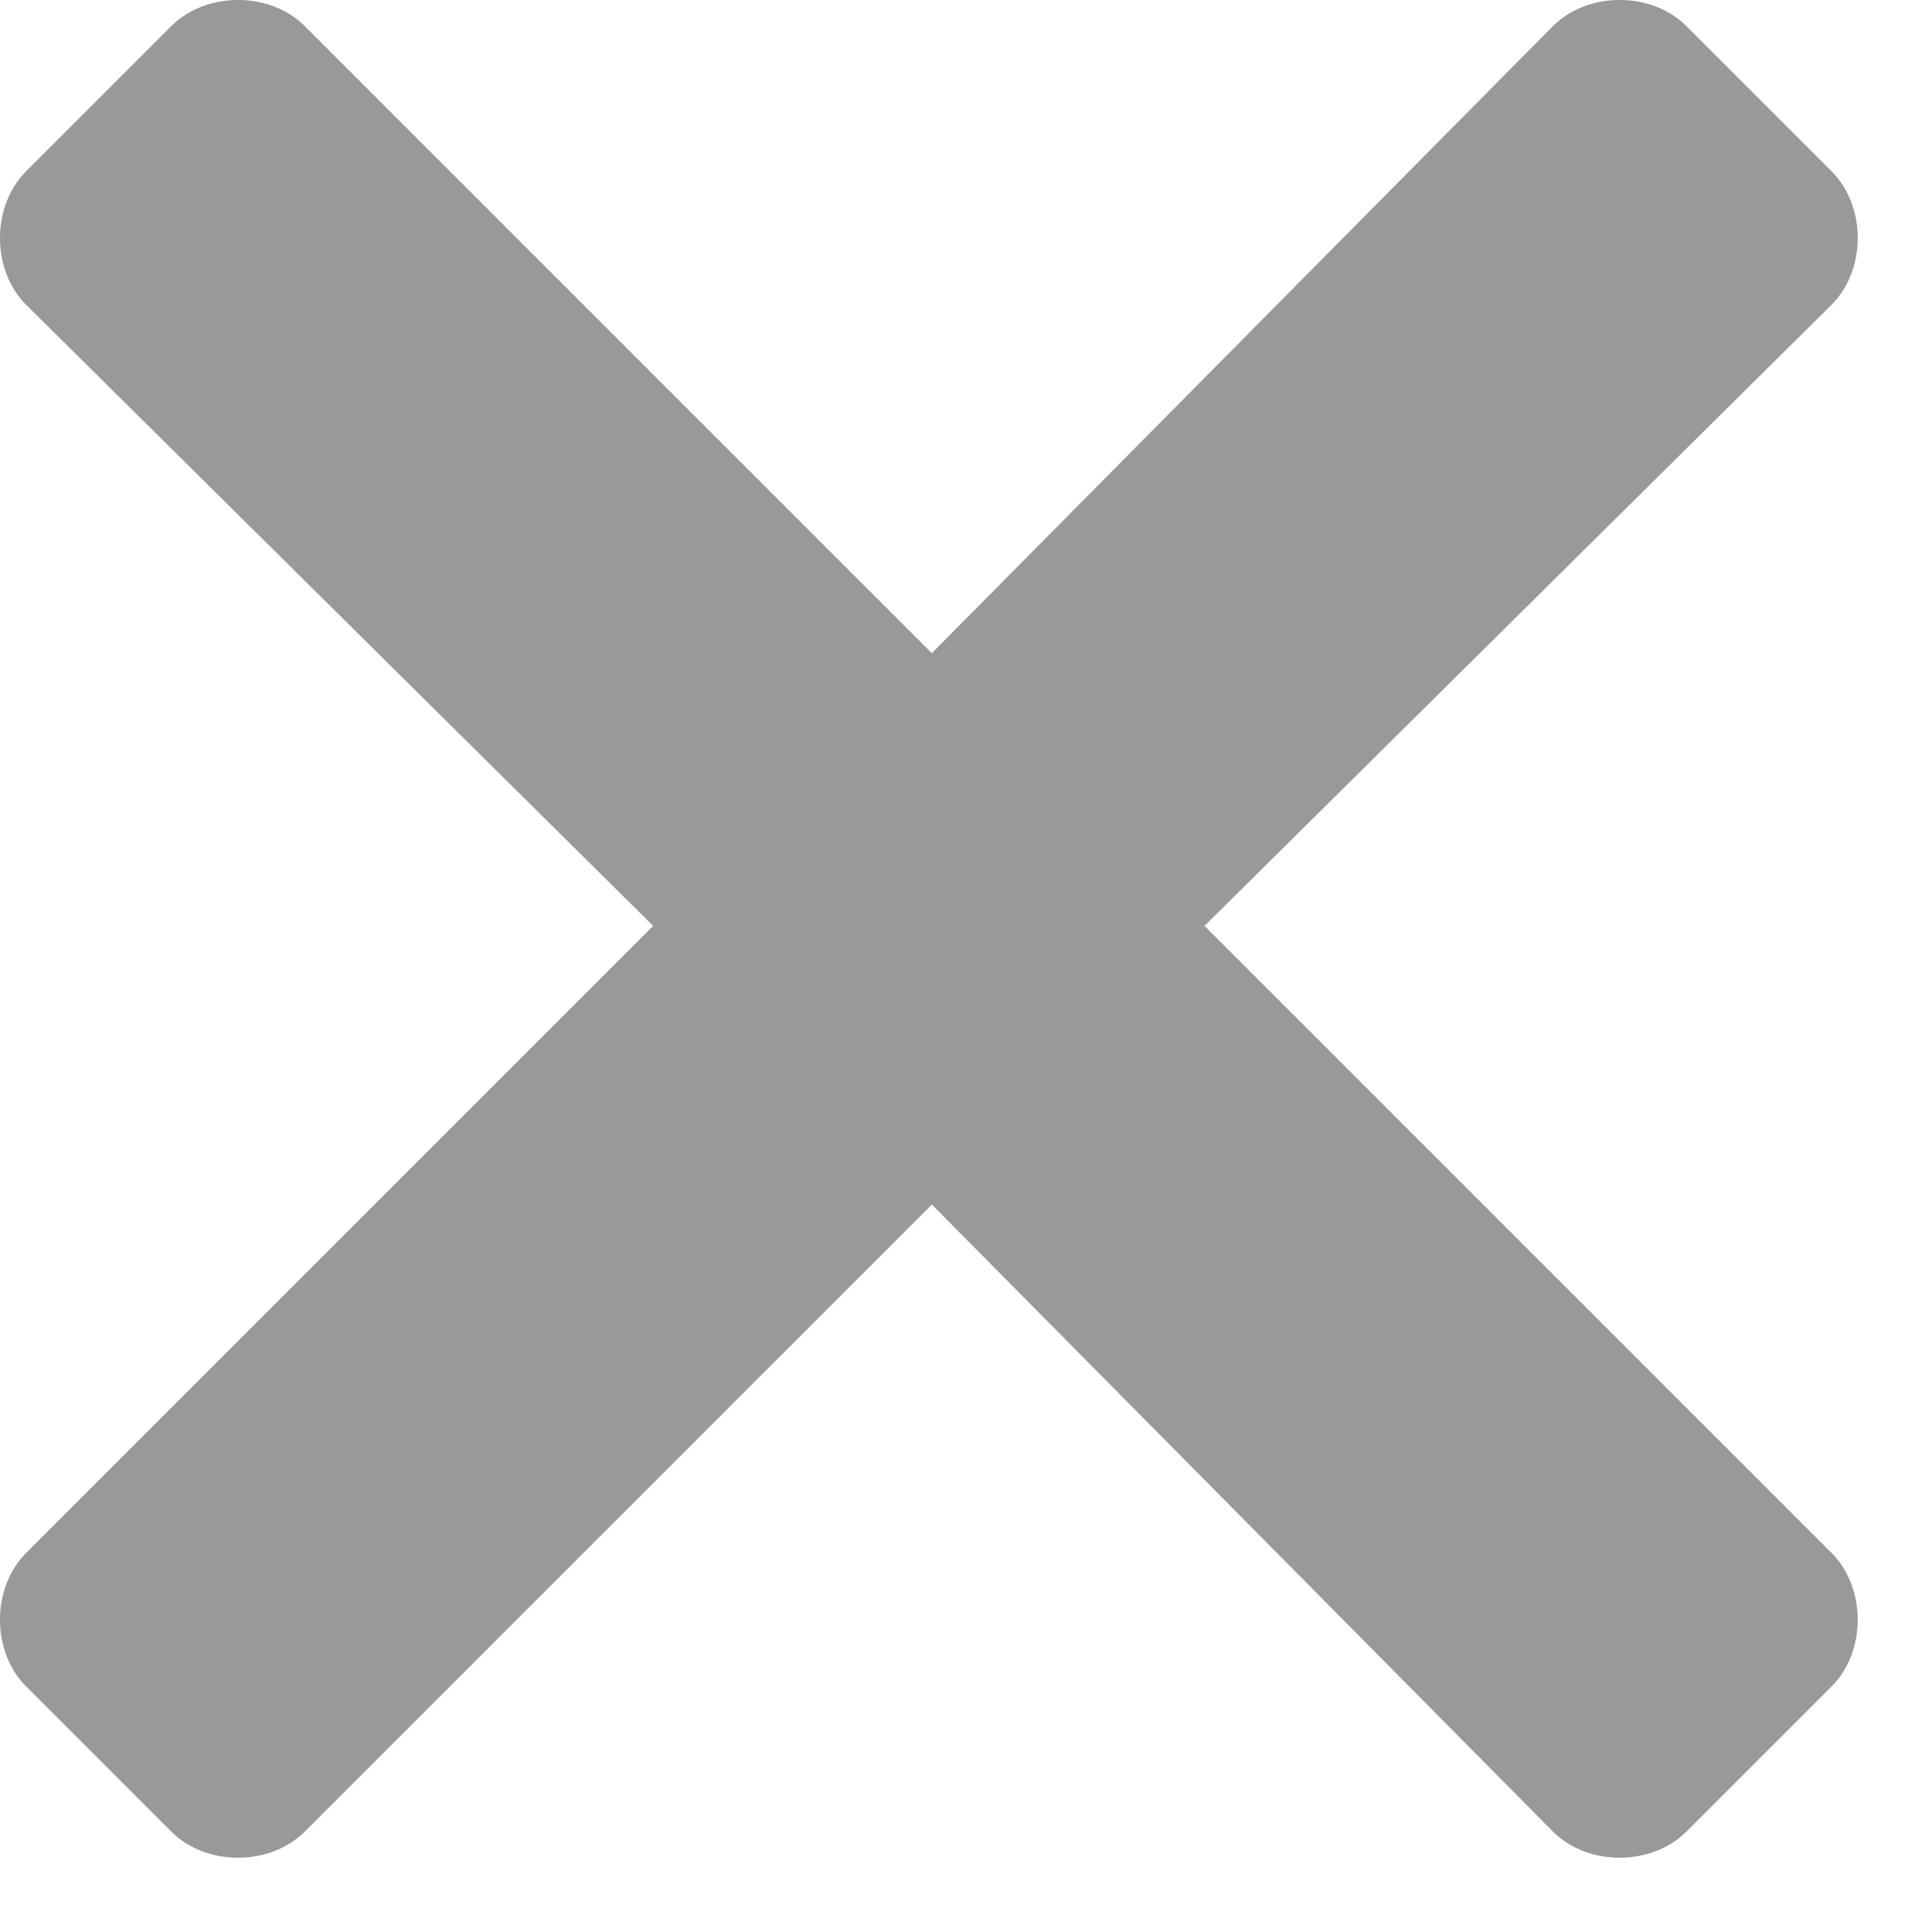
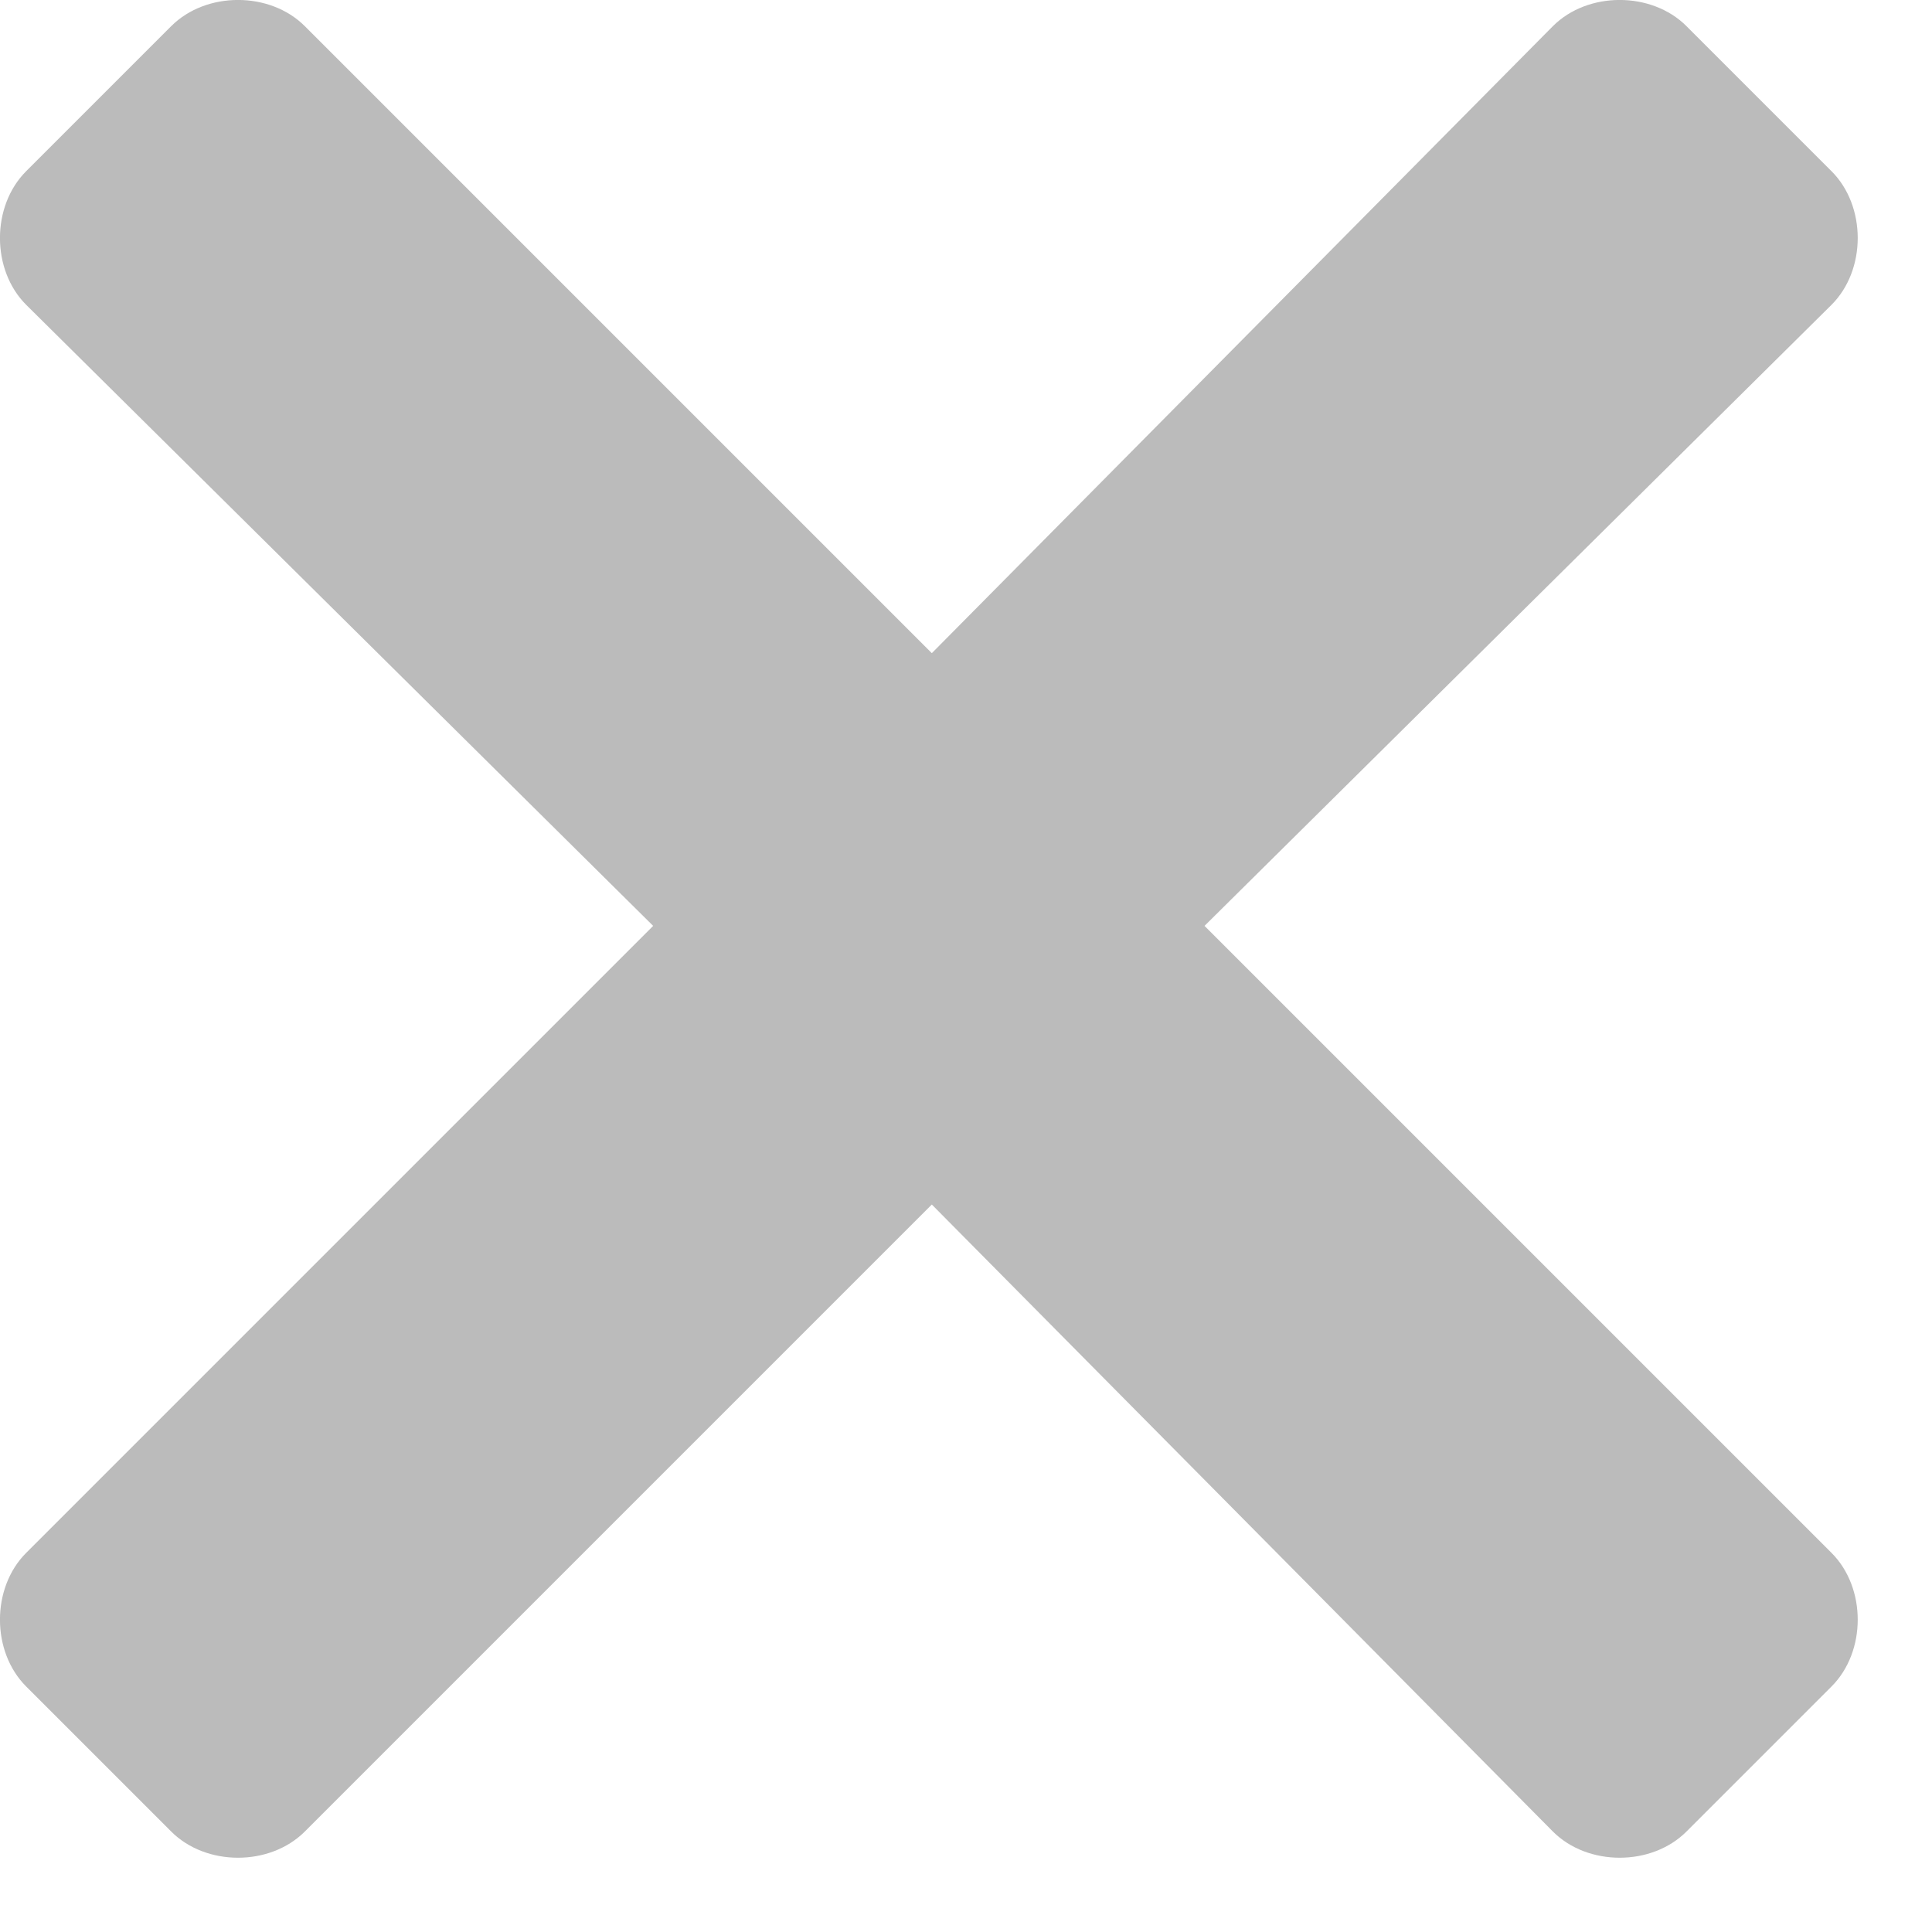
<svg xmlns="http://www.w3.org/2000/svg" width="13" height="13" viewBox="0 0 13 13" fill="none">
-   <path id="times" d="M8.105 6.23L12.324 2.051C12.559 1.816 12.559 1.387 12.324 1.152L11.348 0.176C11.113 -0.059 10.684 -0.059 10.449 0.176L6.27 4.395L2.051 0.176C1.816 -0.059 1.387 -0.059 1.152 0.176L0.176 1.152C-0.059 1.387 -0.059 1.816 0.176 2.051L4.395 6.23L0.176 10.449C-0.059 10.684 -0.059 11.113 0.176 11.348L1.152 12.324C1.387 12.559 1.816 12.559 2.051 12.324L6.27 8.105L10.449 12.324C10.684 12.559 11.113 12.559 11.348 12.324L12.324 11.348C12.559 11.113 12.559 10.684 12.324 10.449L8.105 6.23Z" fill="#999999" />
+   <path id="times" d="M8.105 6.23L12.324 2.051C12.559 1.816 12.559 1.387 12.324 1.152L11.348 0.176C11.113 -0.059 10.684 -0.059 10.449 0.176L6.27 4.395L2.051 0.176C1.816 -0.059 1.387 -0.059 1.152 0.176L0.176 1.152C-0.059 1.387 -0.059 1.816 0.176 2.051L4.395 6.23L0.176 10.449C-0.059 10.684 -0.059 11.113 0.176 11.348L1.152 12.324C1.387 12.559 1.816 12.559 2.051 12.324L6.27 8.105L10.449 12.324C10.684 12.559 11.113 12.559 11.348 12.324L12.324 11.348C12.559 11.113 12.559 10.684 12.324 10.449L8.105 6.23Z" fill="#bbb" />
</svg>
